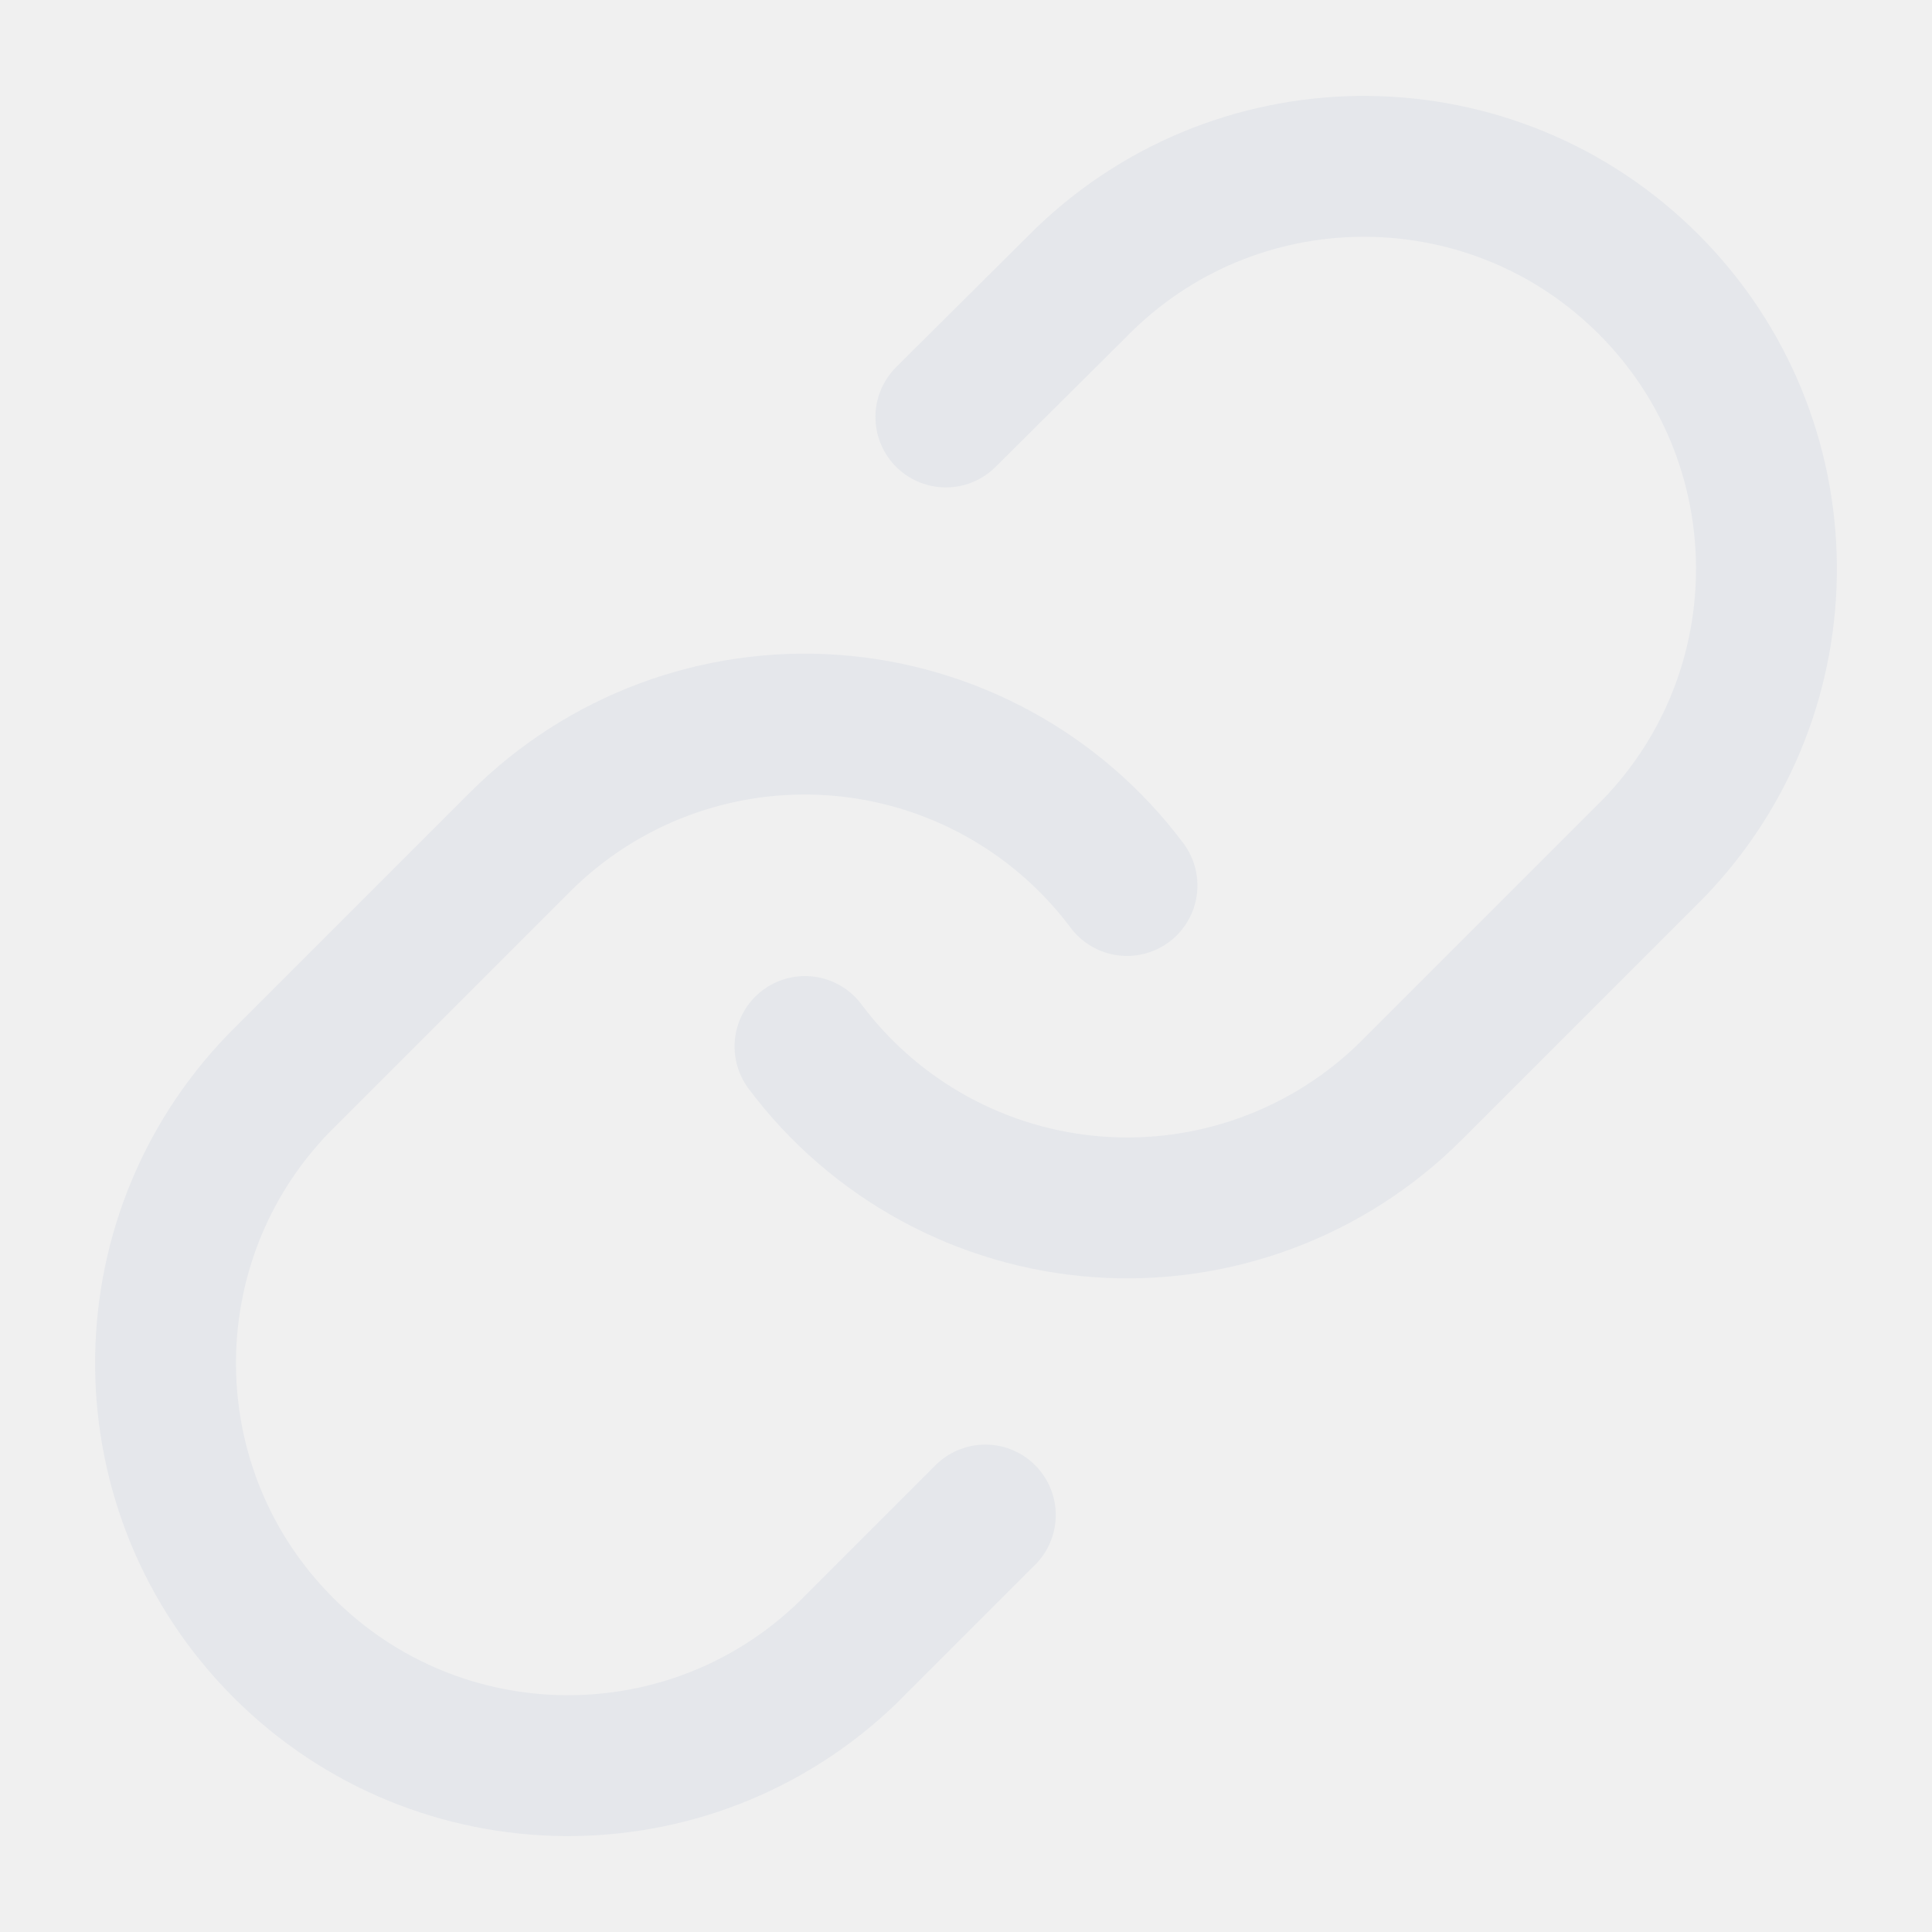
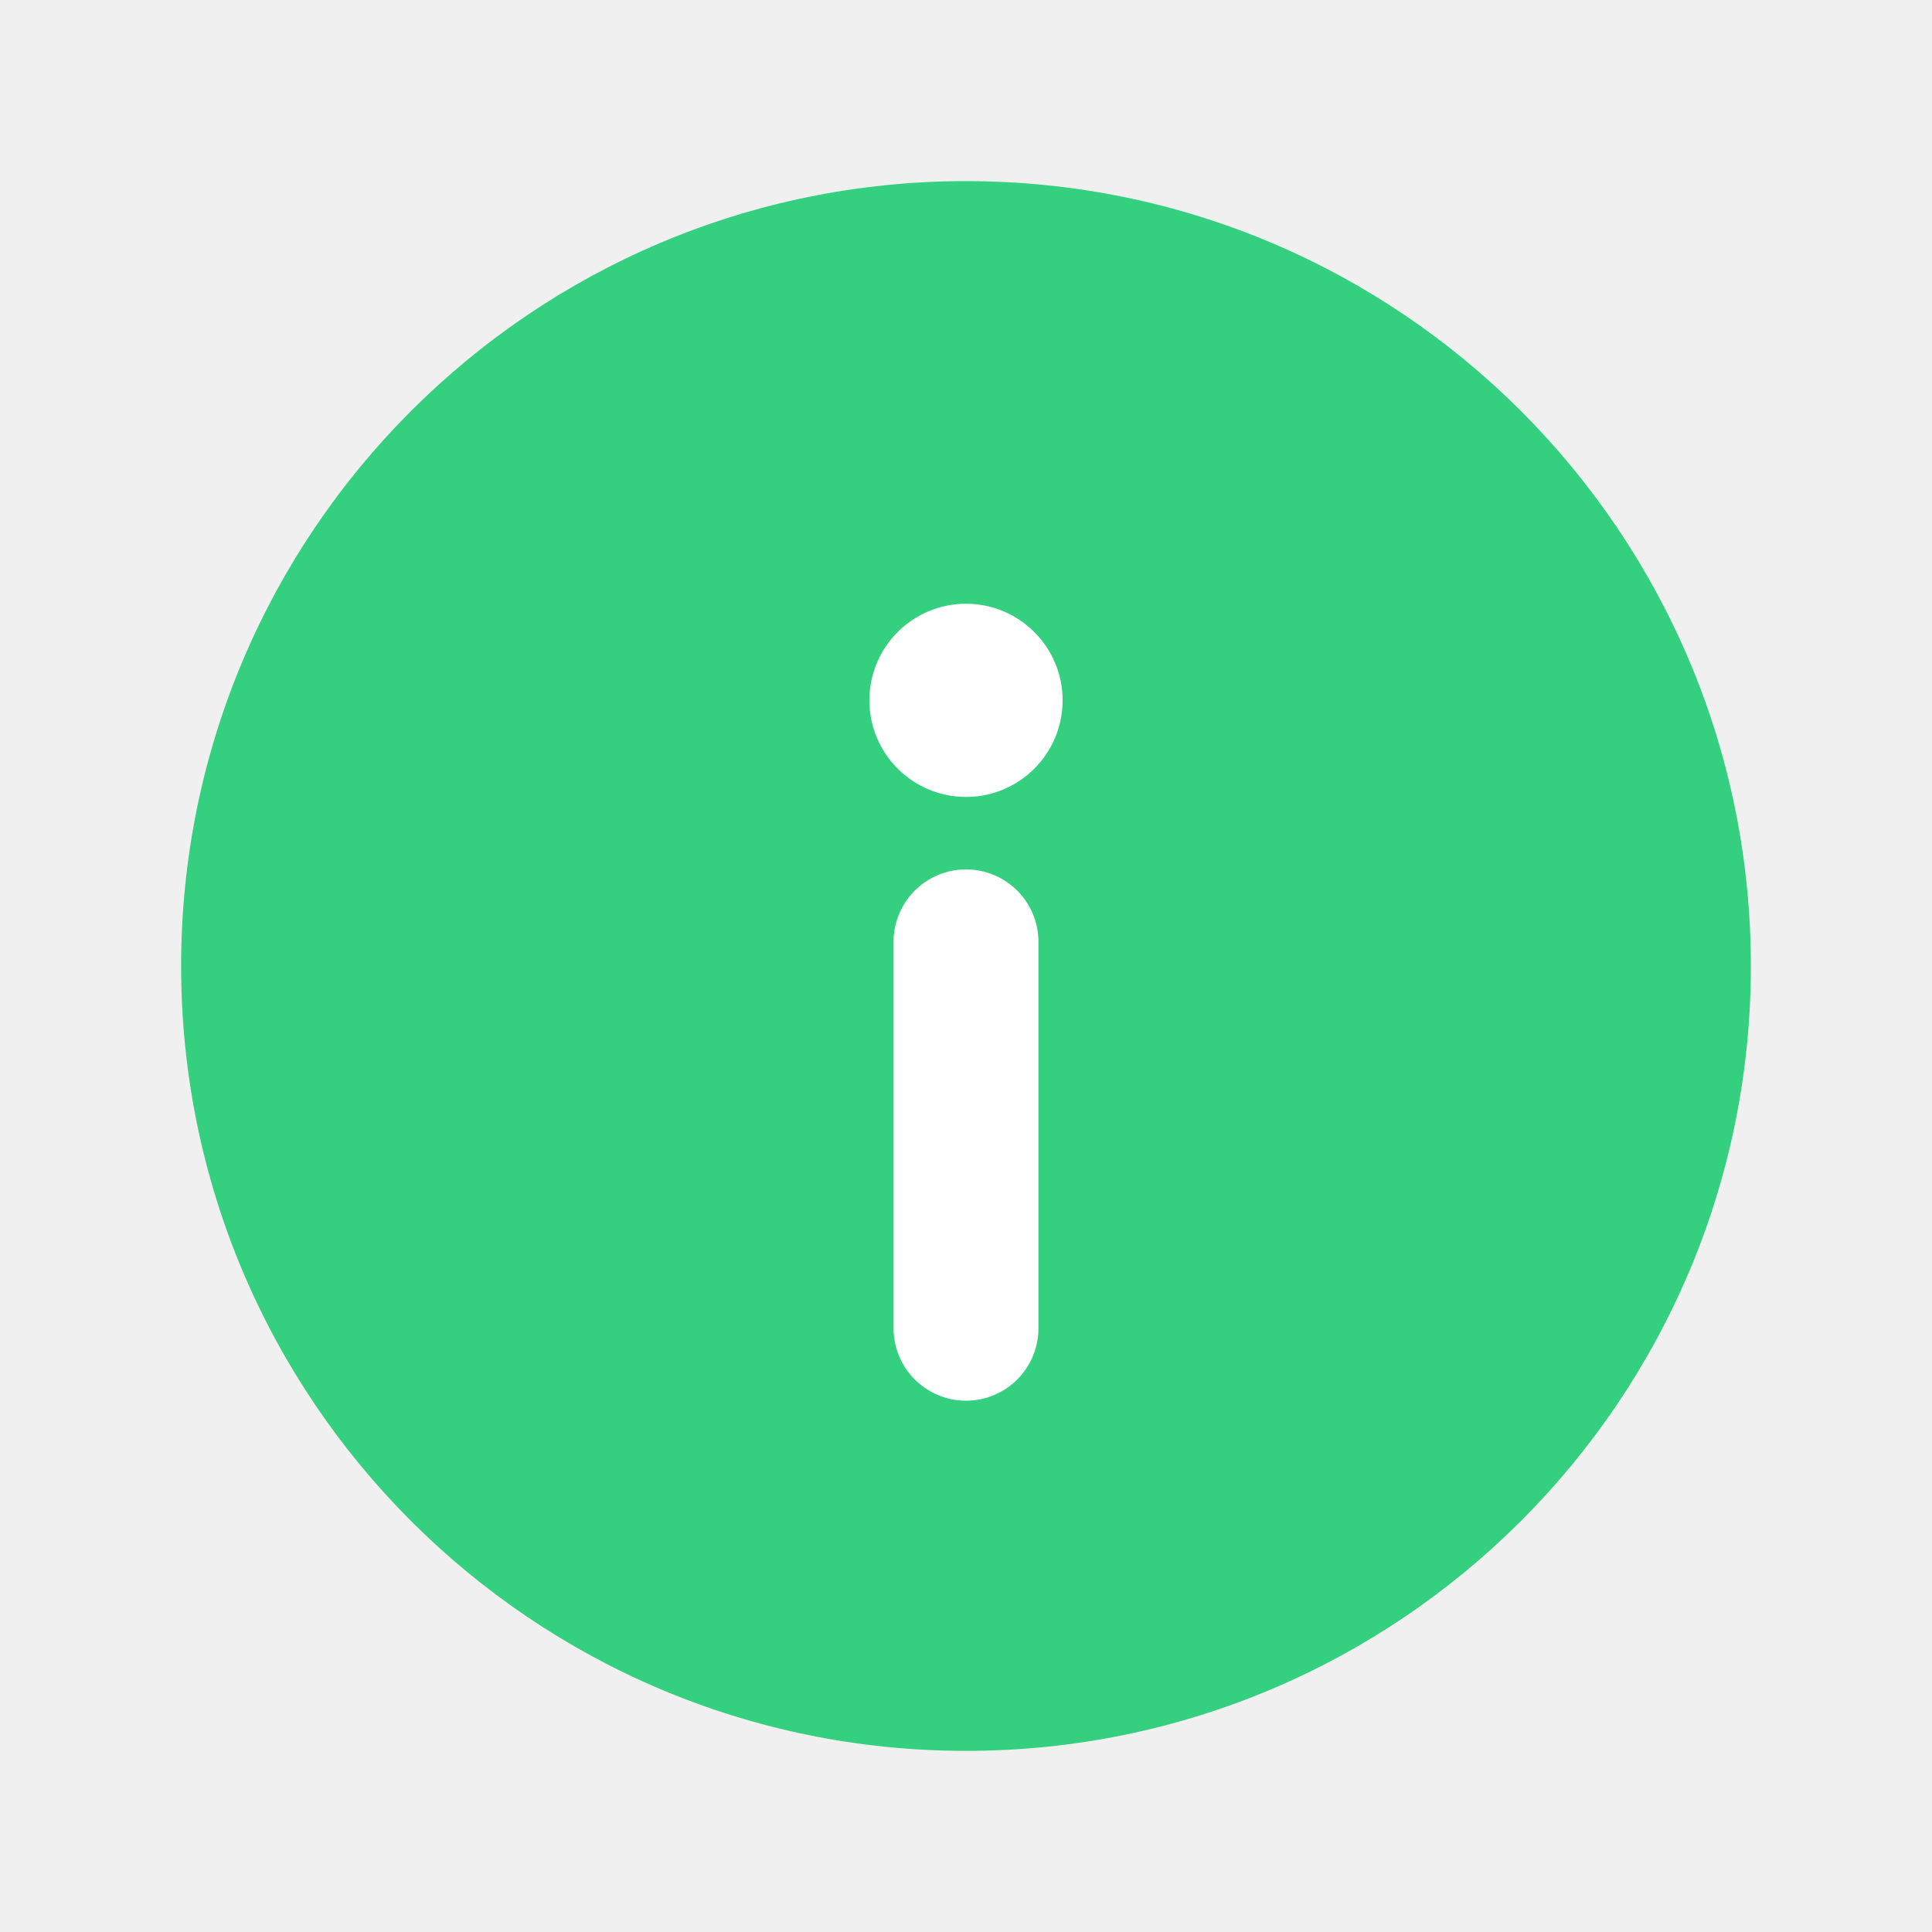
- <svg xmlns="http://www.w3.org/2000/svg" viewBox="0 0 24 24" width="24" height="24" fill="none" stroke="#E5E7EB" stroke-width="1.75" stroke-linecap="round" stroke-linejoin="round">
-   <path d="M10 13a5 5 0 0 0 7.54.54l3-3a5 5 0 0 0-7.07-7.07l-1.72 1.71" />
-   <path d="M14 11a5 5 0 0 0-7.54-.54l-3 3a5 5 0 0 0 7.07 7.07l1.71-1.71" />
+ <svg xmlns="http://www.w3.org/2000/svg" viewBox="0 0 16 16" width="16" height="16">
+   <circle cx="8" cy="8" r="6.5" fill="#35D07F" />
+   <circle cx="8" cy="5.8" r="0.8" fill="#FFFFFF" />
+   <path d="M8 7.8v3.2" fill="none" stroke="#FFFFFF" stroke-width="1.2" stroke-linecap="round" />
</svg>
